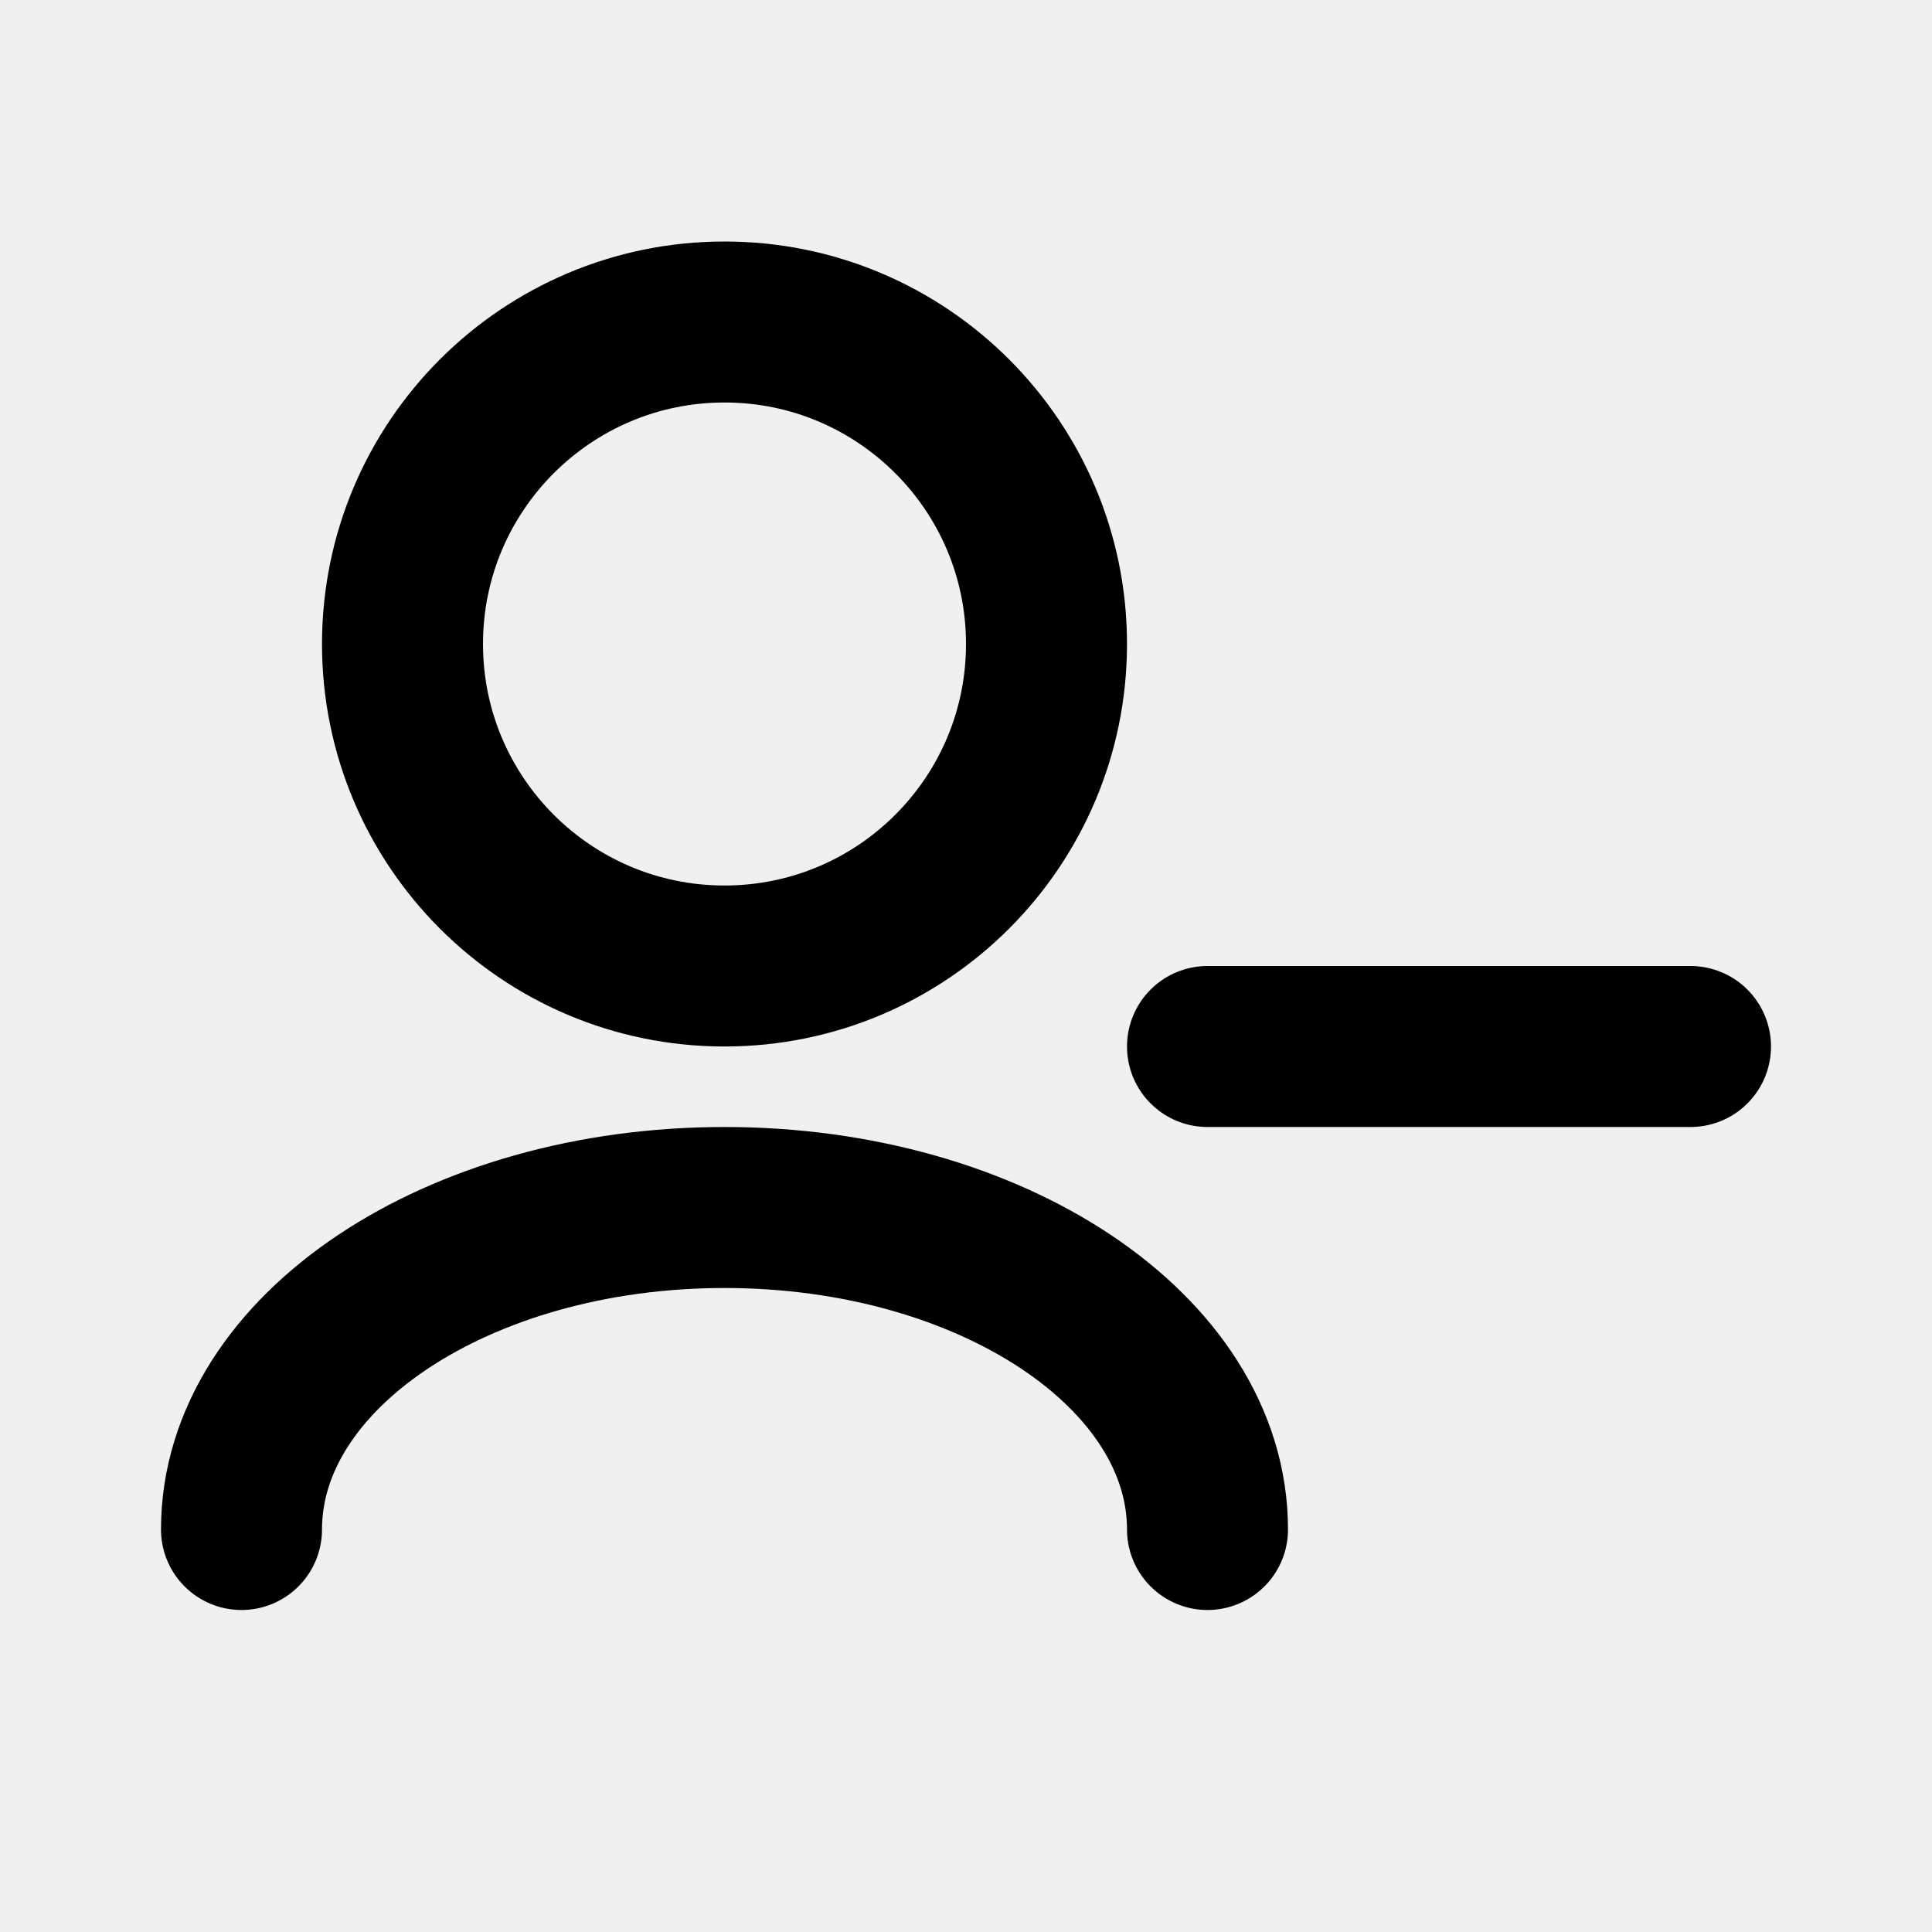
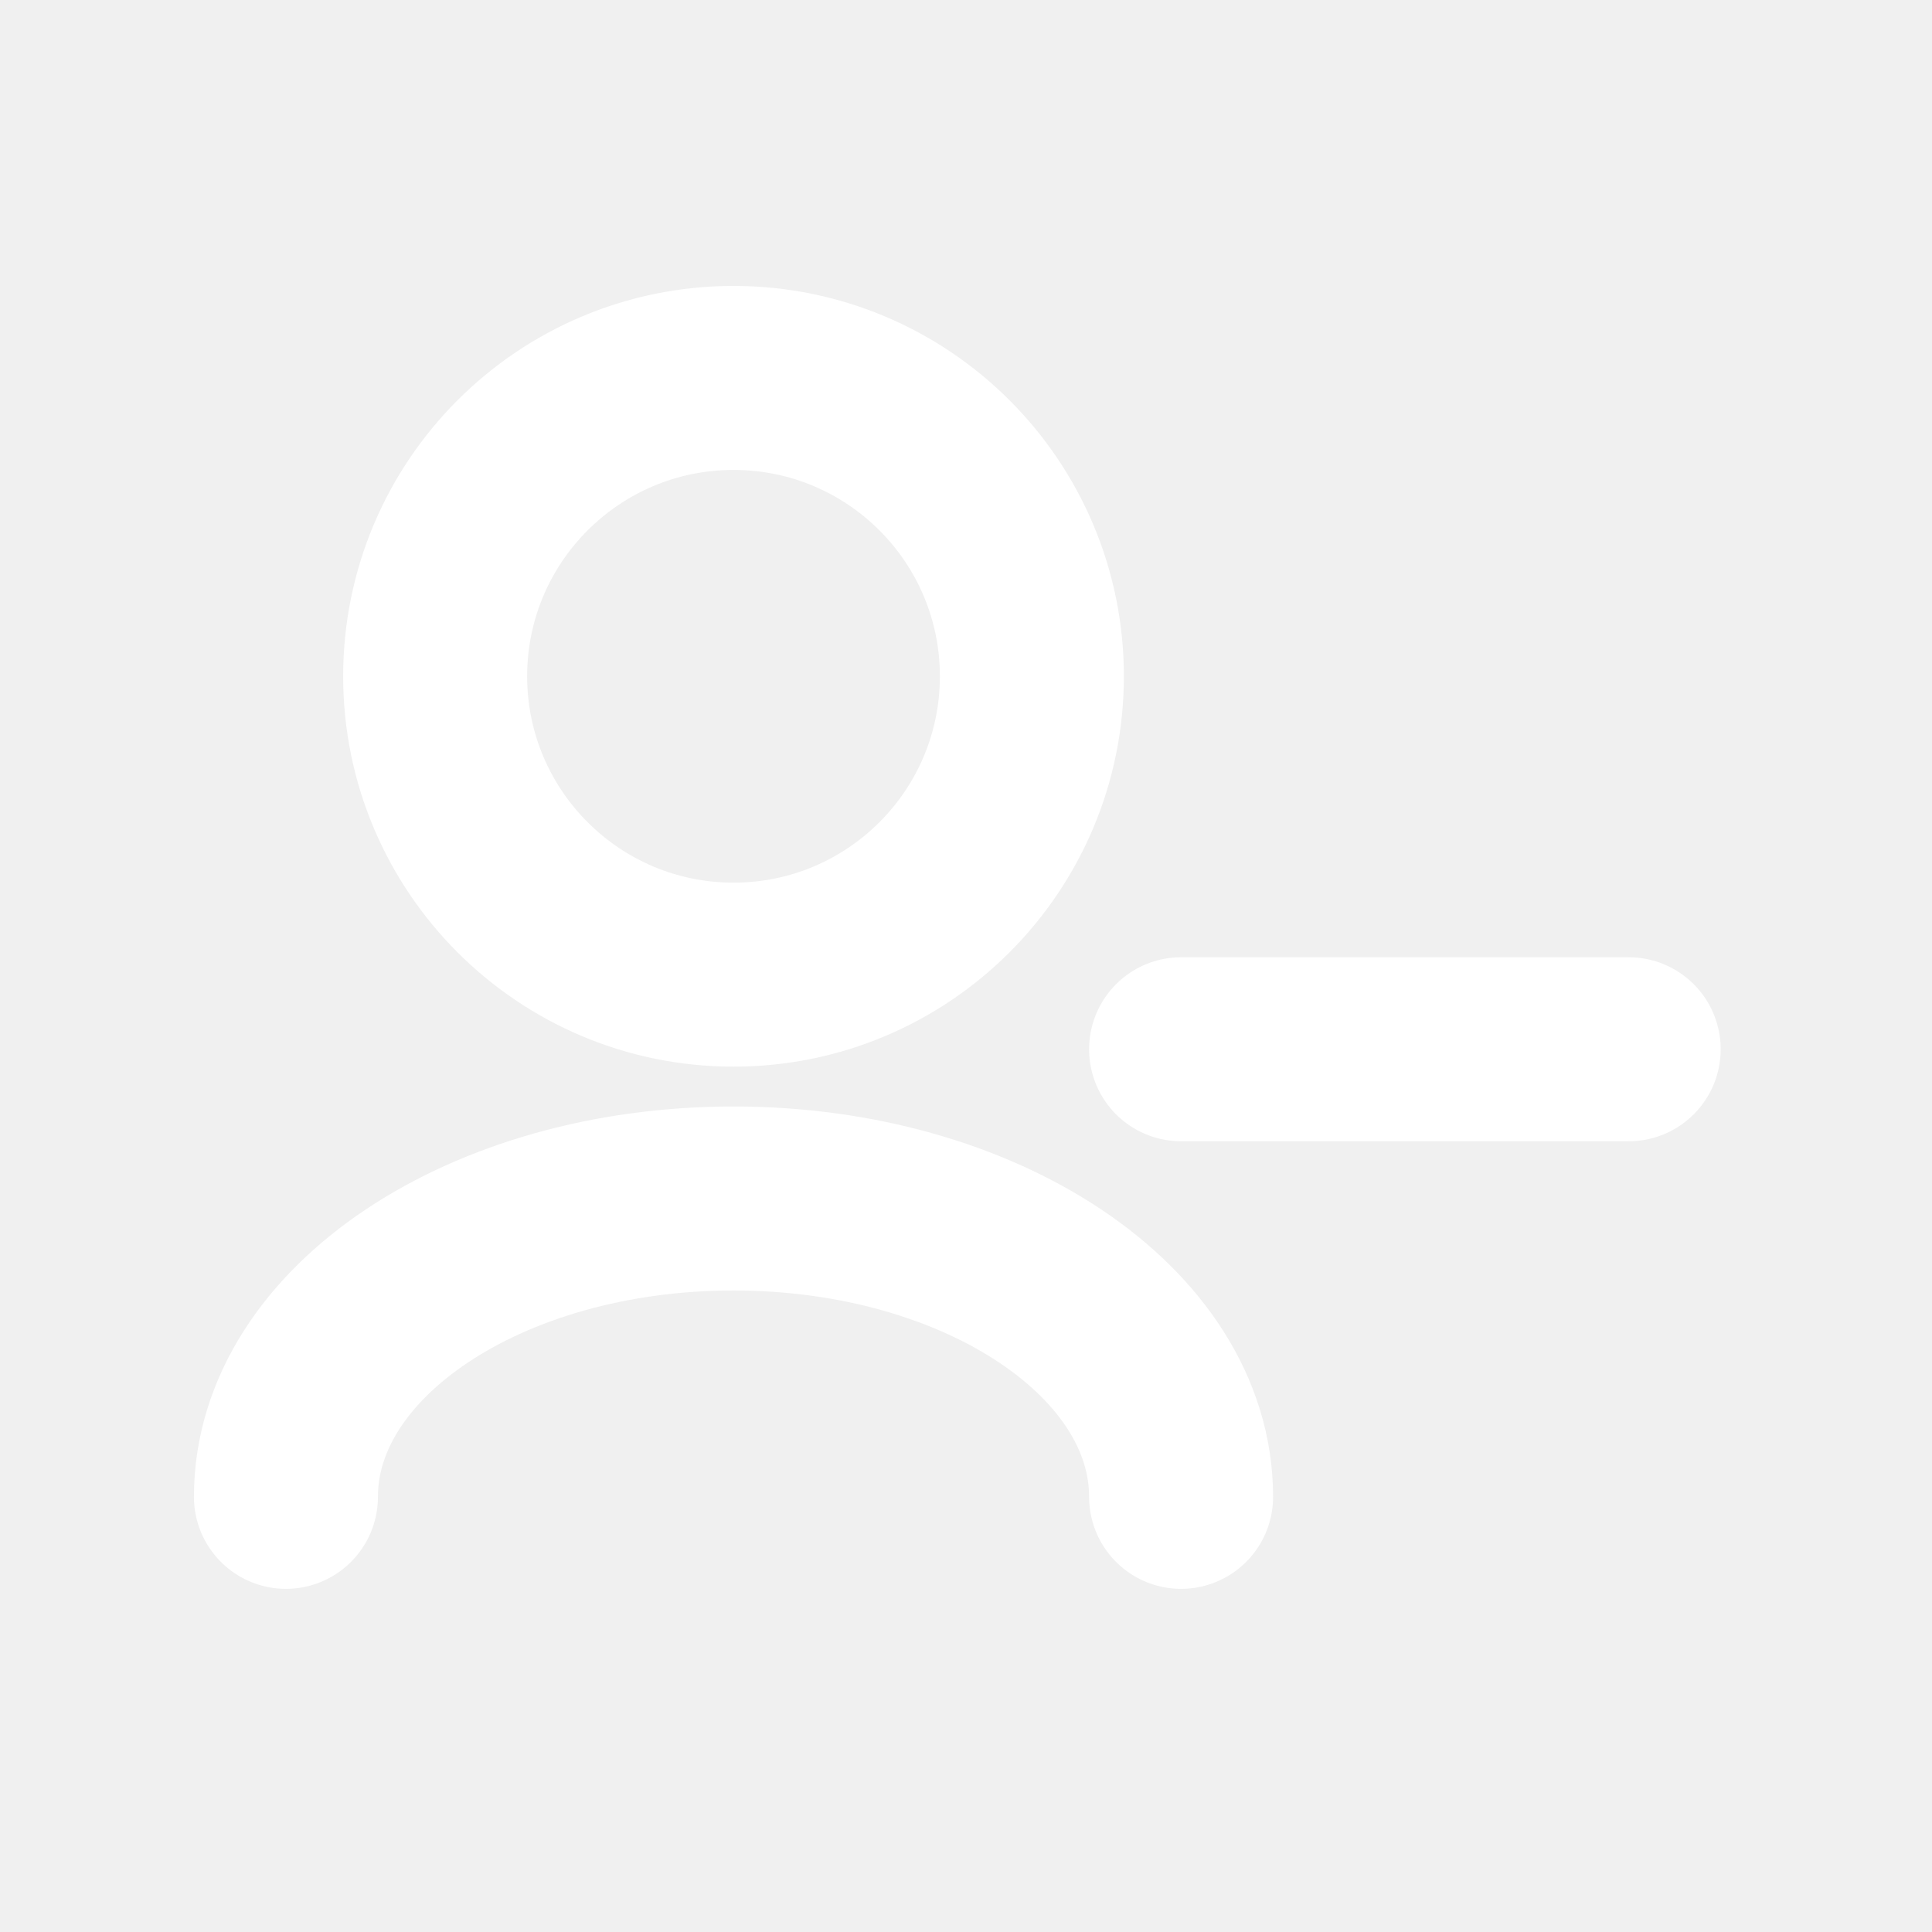
- <svg xmlns="http://www.w3.org/2000/svg" width="24" height="24" viewBox="0 0 24 24" fill="none">
-   <path d="M15 19C15 16.791 12.314 15 9 15C5.686 15 3 16.791 3 19M15 13H21M9 12C6.791 12 5 10.209 5 8C5 5.791 6.791 4 9 4C11.209 4 13 5.791 13 8C13 10.209 11.209 12 9 12Z" stroke="black" stroke-width="2" stroke-linecap="round" stroke-linejoin="round" />
+ <svg xmlns="http://www.w3.org/2000/svg" width="24" height="24" viewBox="0 0 21 21" fill="none">
+   <path d="M12.838 16.27C12.838 14.479 10.66 13.027 7.973 13.027C5.286 13.027 3.108 14.479 3.108 16.27M12.838 11.405H17.703M7.973 10.594C6.182 10.594 4.73 9.142 4.73 7.351C4.73 5.56 6.182 4.108 7.973 4.108C9.764 4.108 11.216 5.56 11.216 7.351C11.216 9.142 9.764 10.594 7.973 10.594Z" stroke="white" stroke-width="2" stroke-linecap="round" stroke-linejoin="round" />
</svg>
